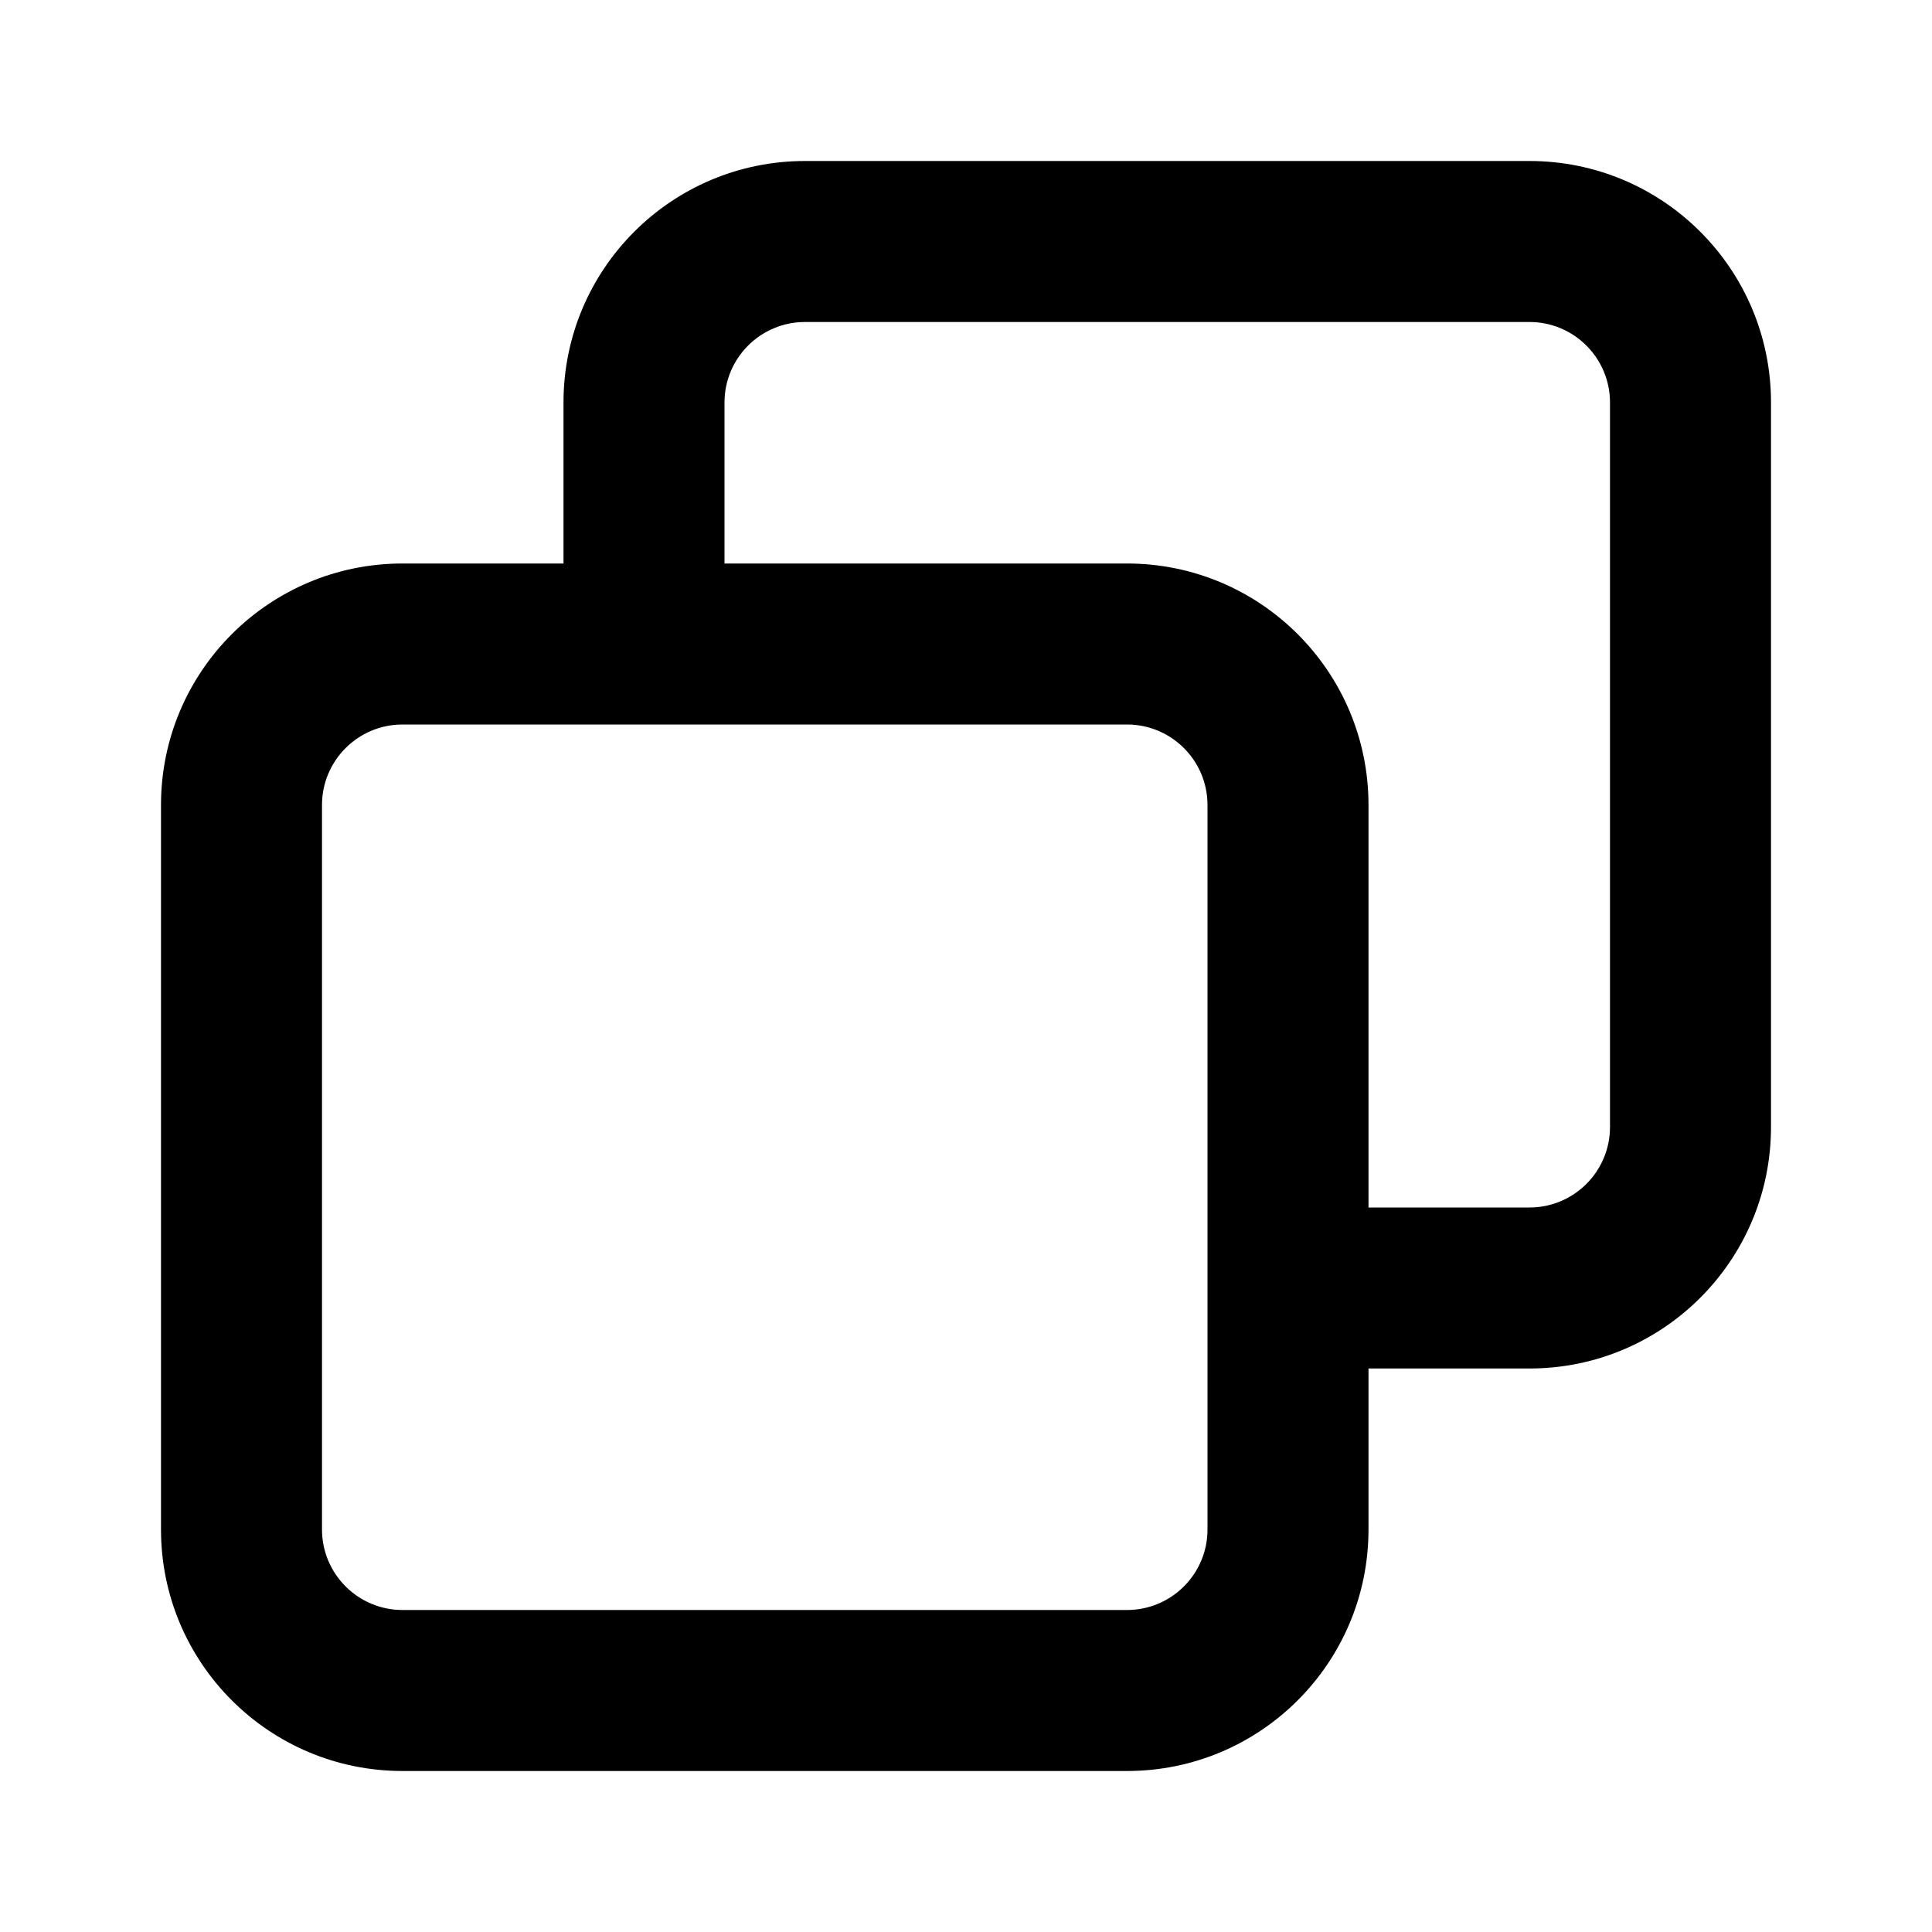
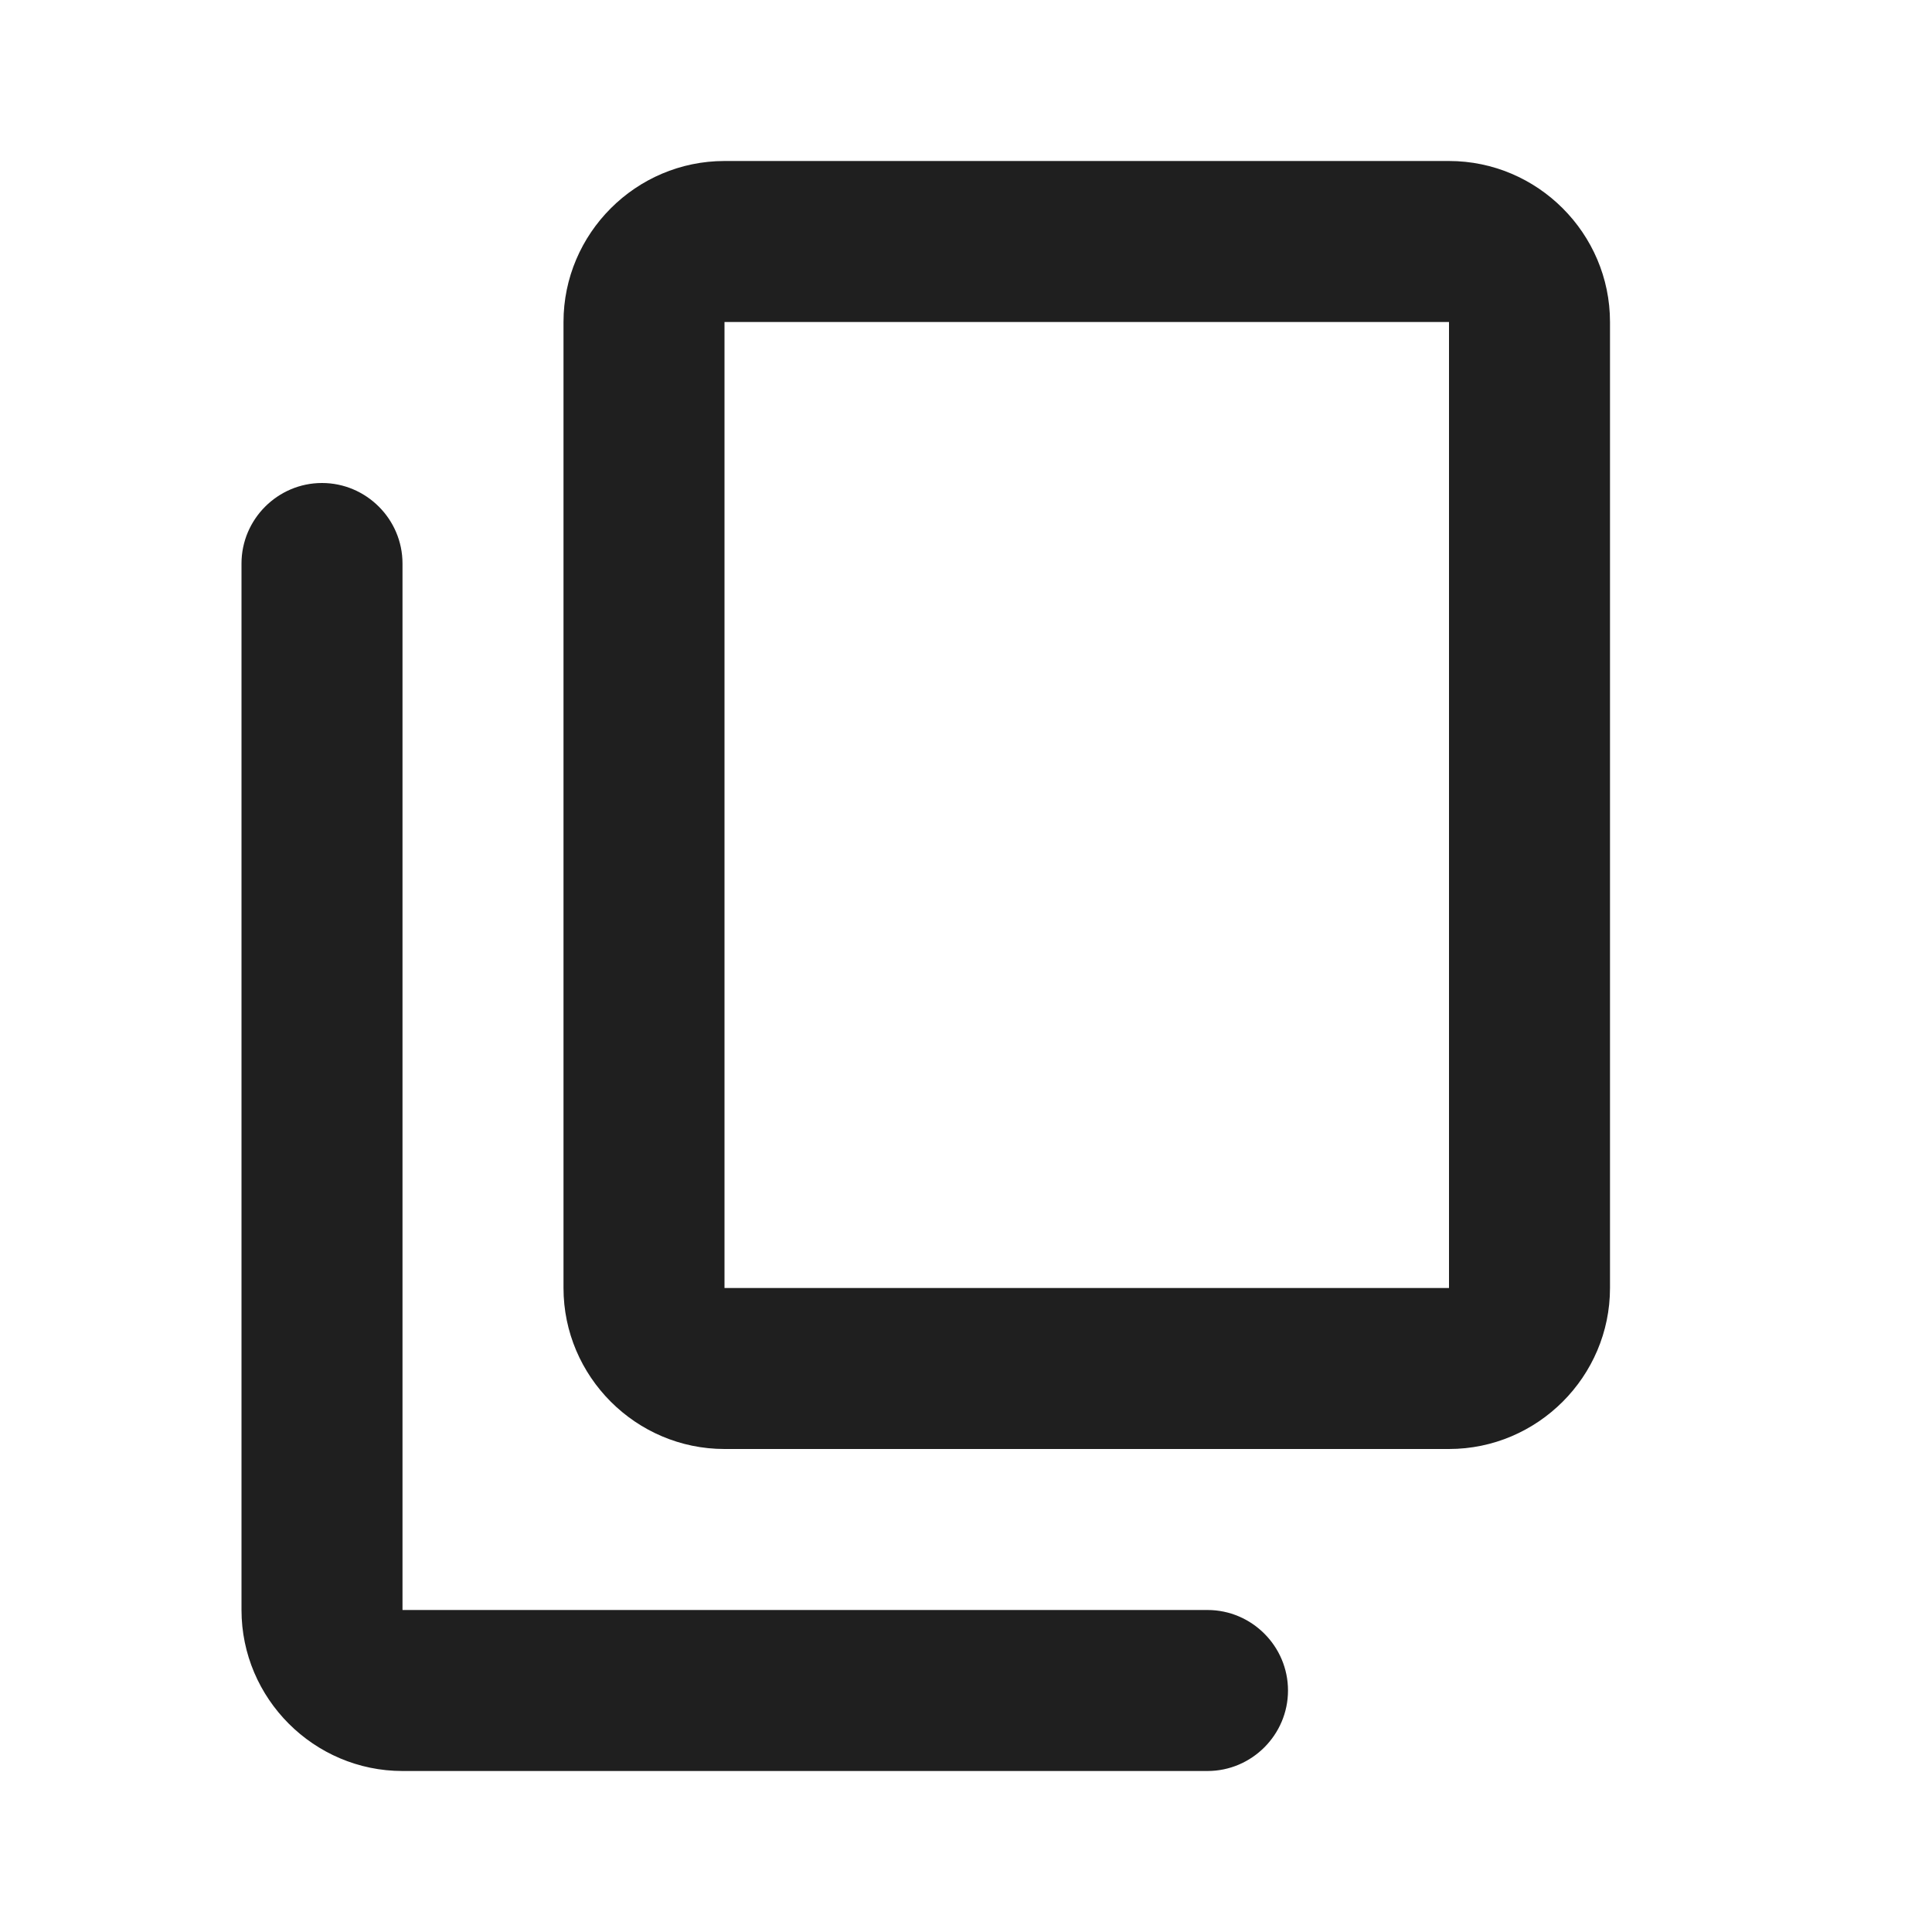
- <svg xmlns="http://www.w3.org/2000/svg" width="24" height="24" viewBox="0 0 24 24" fill="none" className="icon-md-heavy">
-   <path fillRule="evenodd" clipRule="evenodd" d="M7 5C7 3.343 8.343 2 10 2H19C20.657 2 22 3.343 22 5V14C22 15.657 20.657 17 19 17H17V19C17 20.657 15.657 22 14 22H5C3.343 22 2 20.657 2 19V10C2 8.343 3.343 7 5 7H7V5ZM9 7H14C15.657 7 17 8.343 17 10V15H19C19.552 15 20 14.552 20 14V5C20 4.448 19.552 4 19 4H10C9.448 4 9 4.448 9 5V7ZM5 9C4.448 9 4 9.448 4 10V19C4 19.552 4.448 20 5 20H14C14.552 20 15 19.552 15 19V10C15 9.448 14.552 9 14 9H5Z" fill="currentColor" />
+ <svg xmlns="http://www.w3.org/2000/svg" enable-background="new 0 0 24 24" height="24px" viewBox="0 0 24 24" width="24px" fill="#1f1f1f">
+   <g>
+     <rect fill="none" height="24" width="24" />
+   </g>
+   <g>
+     <path d="M15,20H5V7c0-0.55-0.45-1-1-1h0C3.45,6,3,6.45,3,7v13c0,1.1,0.9,2,2,2h10c0.55,0,1-0.45,1-1v0C16,20.45,15.55,20,15,20z M20,16V4c0-1.1-0.9-2-2-2H9C7.9,2,7,2.9,7,4v12c0,1.1,0.9,2,2,2h9C19.1,18,20,17.1,20,16z M18,16H9V4h9V16z" />
+   </g>
</svg>
